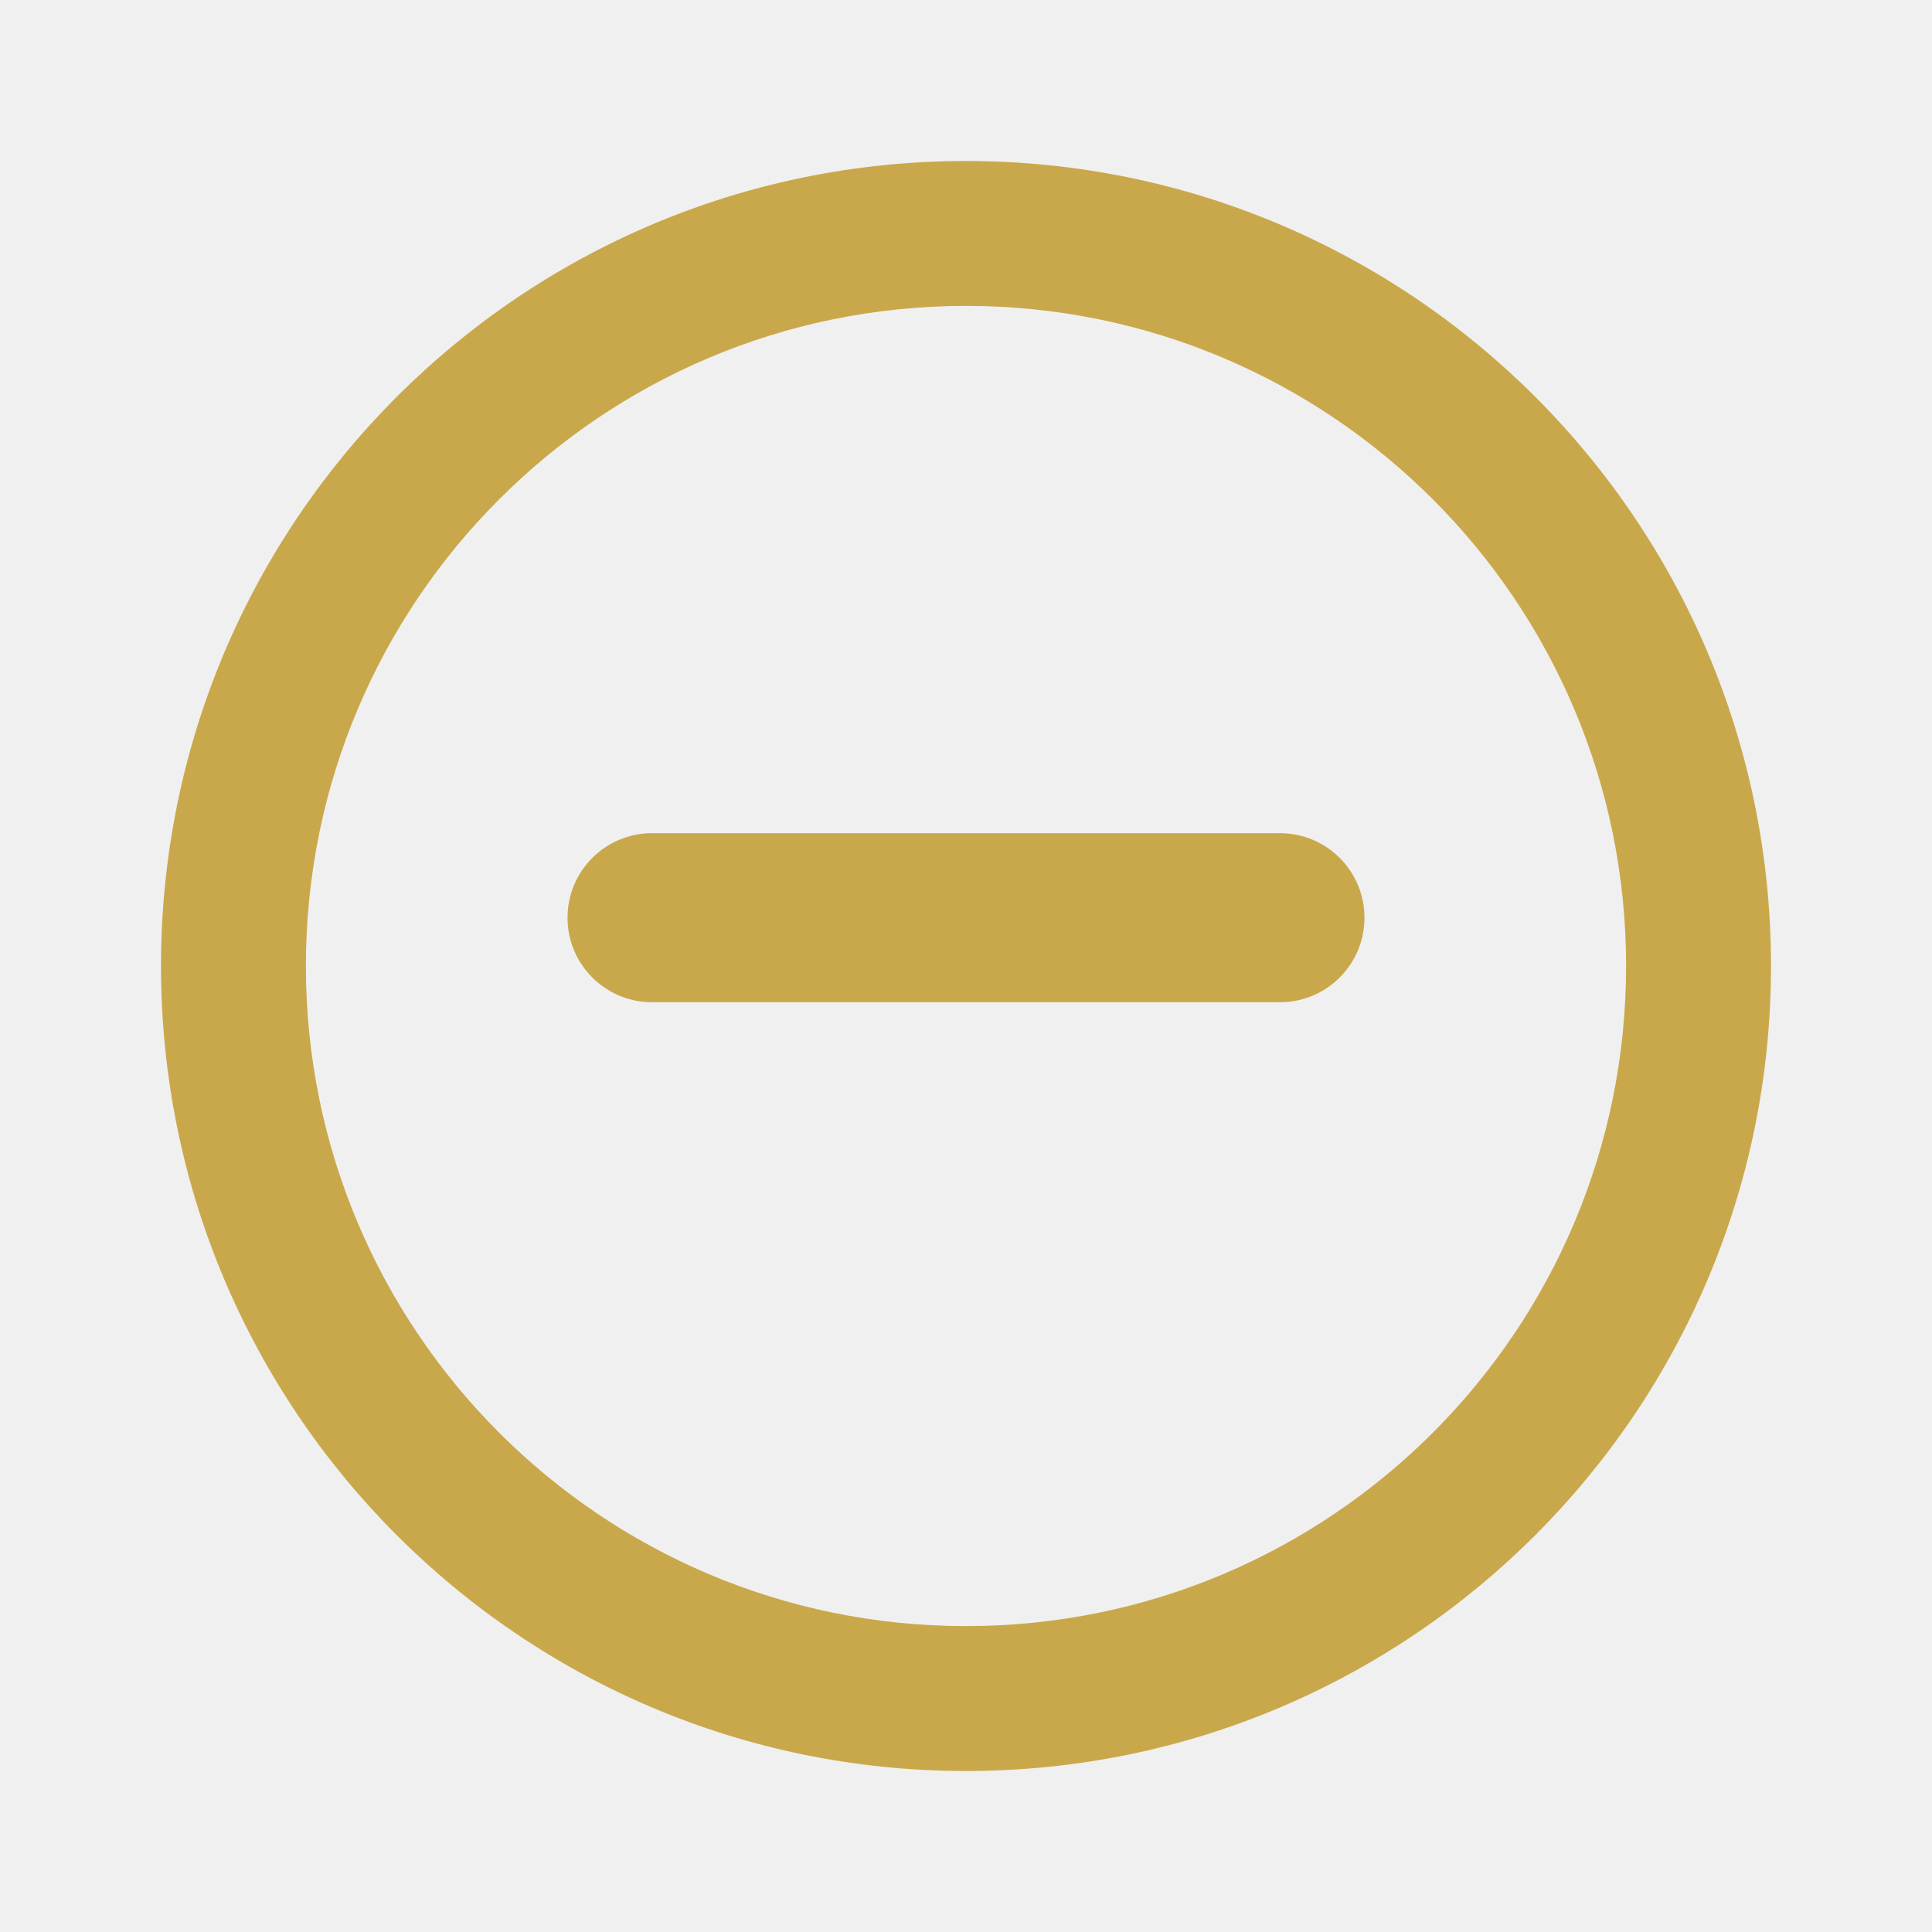
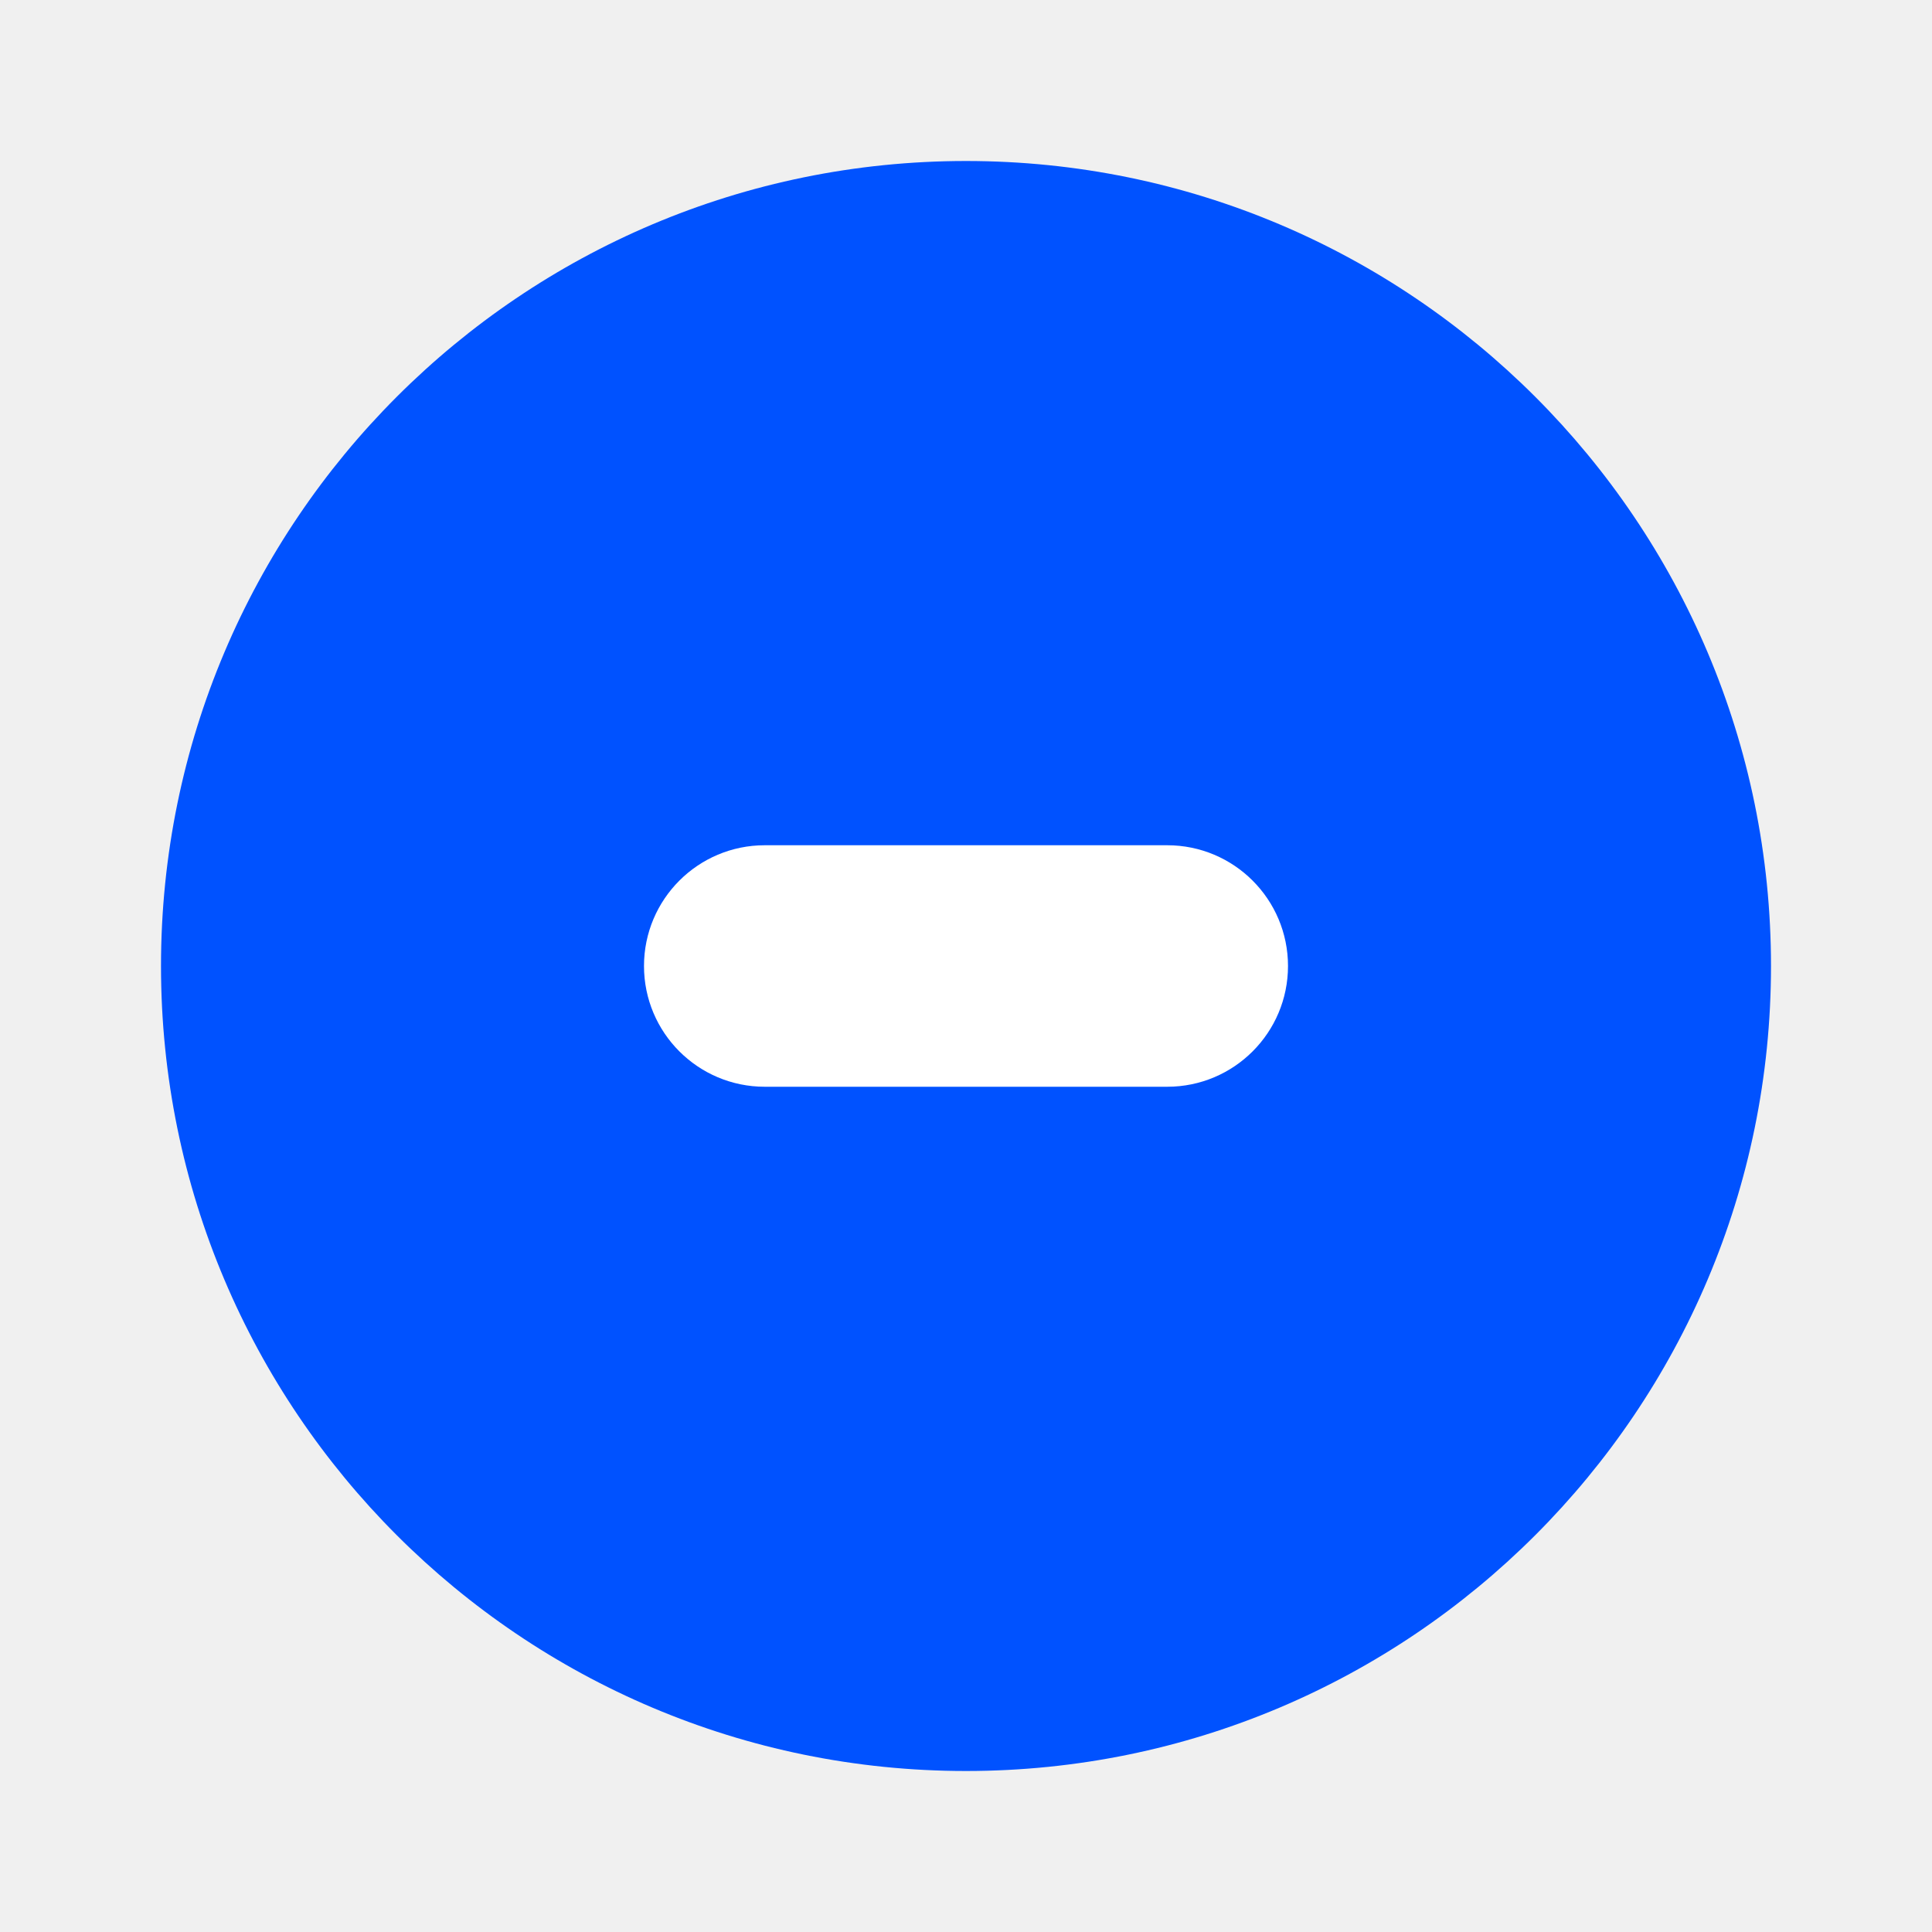
- <svg xmlns="http://www.w3.org/2000/svg" fill="#c9a84c" role="img" viewBox="0 0 24 24">
-   <path d="M12 2a10 10 0 1 0 0 20 10 10 0 0 0 0-20zm0 1.8a8.2 8.2 0 1 1 0 16.4 8.2 8.2 0 0 1 0-16.4z" />
-   <path d="M8.1 10.35h7.8a1.05 1.05 0 0 1 0 2.1H8.1a1.05 1.05 0 0 1 0-2.1z" />
+ <svg xmlns="http://www.w3.org/2000/svg" role="img" viewBox="0 0 24 24">
+   <circle cx="12" cy="12" r="10" fill="#0052FF" />
+   <rect x="8" y="10.5" width="8" height="3" rx="1.5" fill="#FFFFFF" />
</svg>
